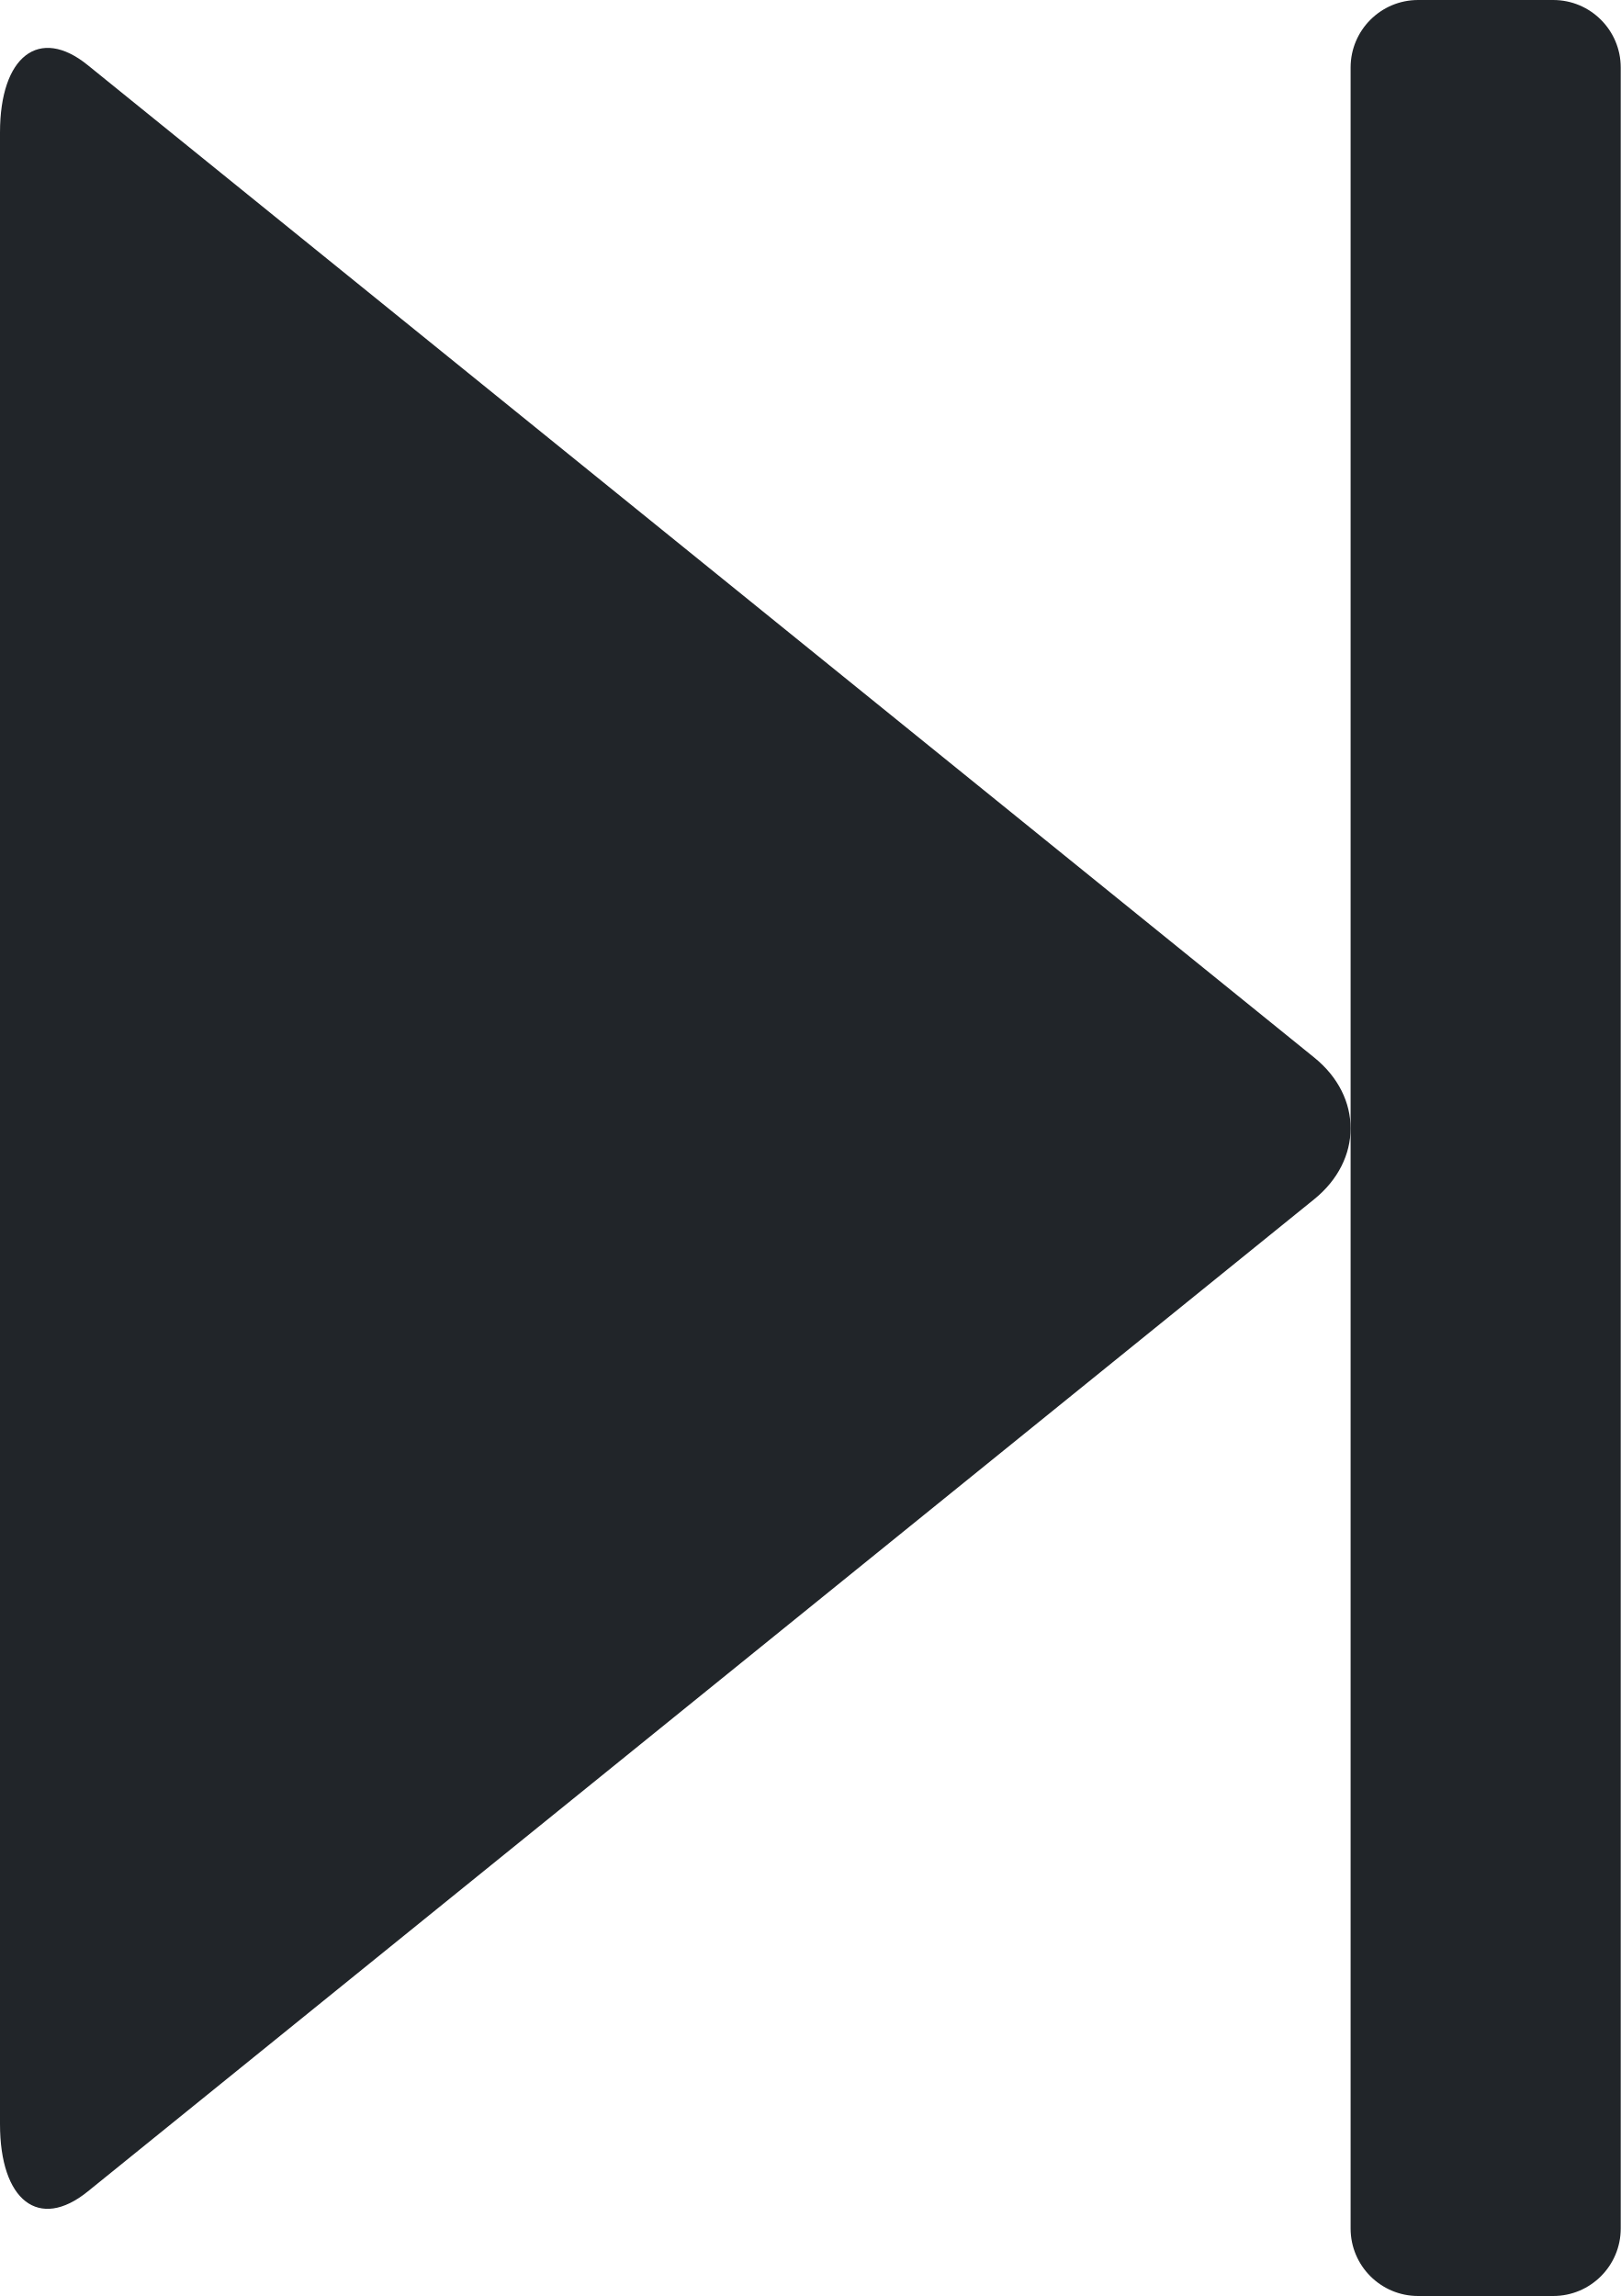
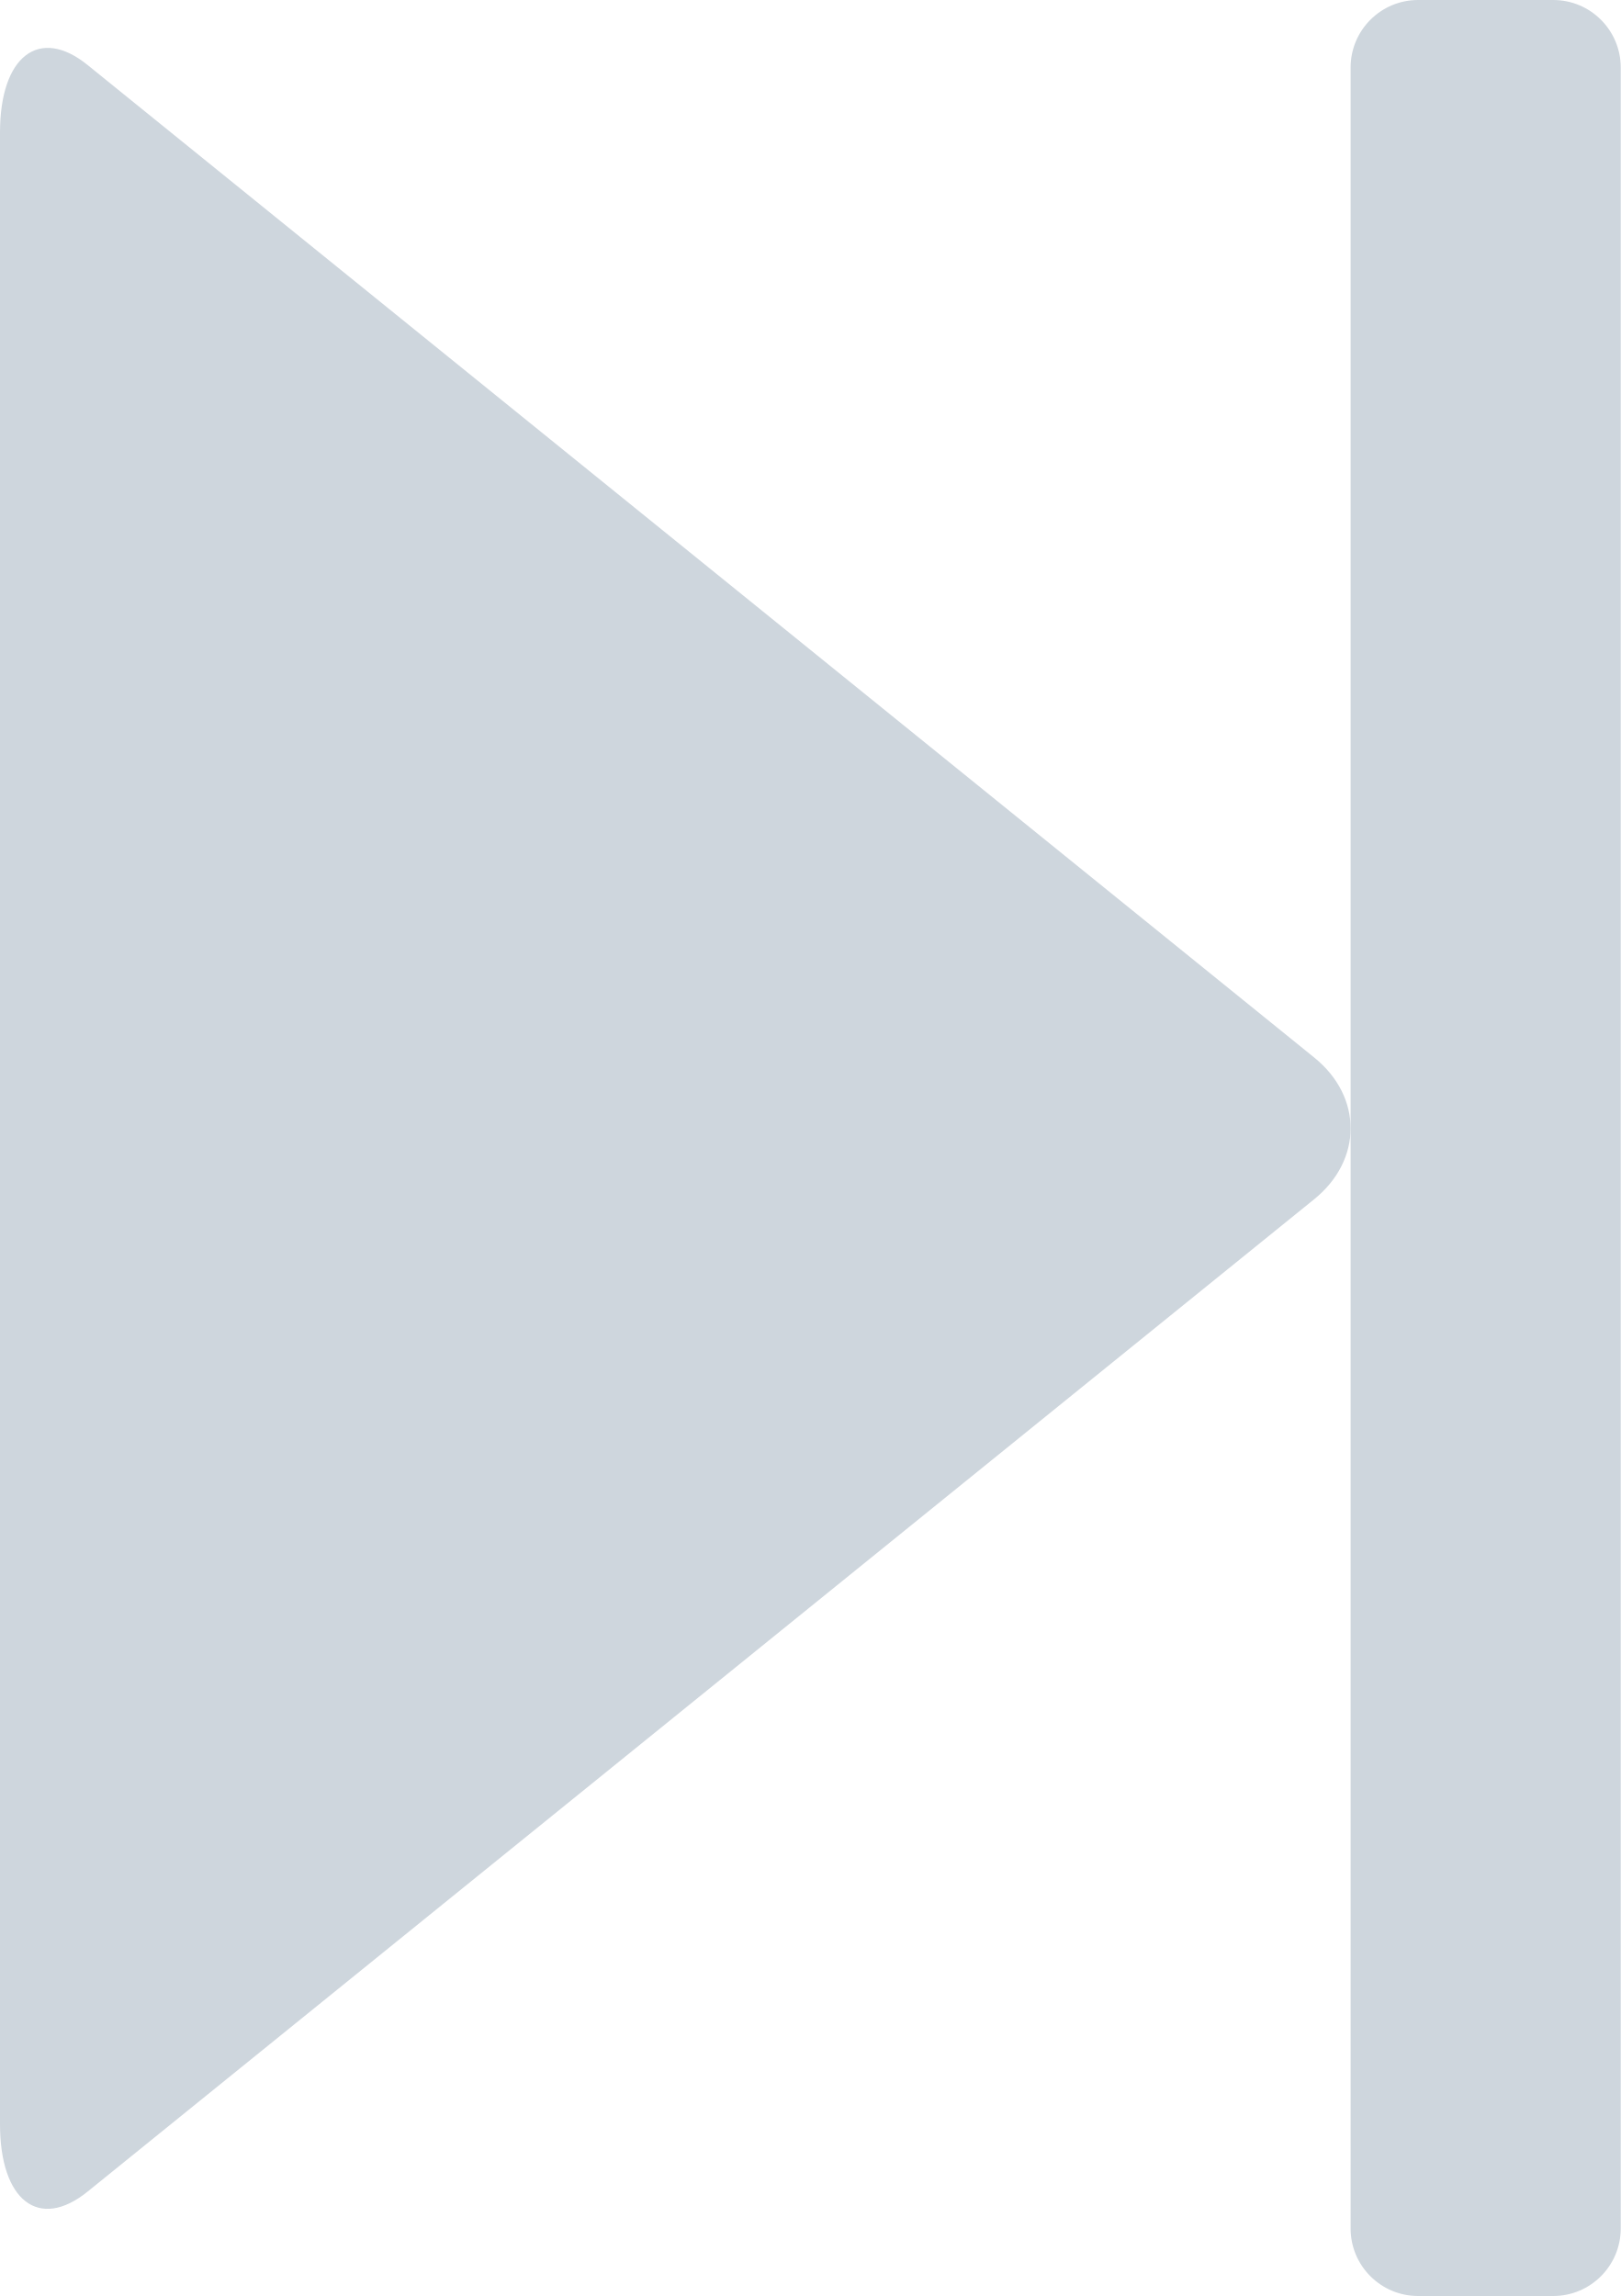
<svg xmlns="http://www.w3.org/2000/svg" width="12px" height="17px" viewBox="0 0 12 17" version="1.1">
  <defs />
  <g id="Symbols" stroke="none" stroke-width="1" fill="none" fill-rule="evenodd">
-     <g id="Next" fill="#212529">
+     <g id="Next" fill="#ced6dd">
      <rect id="|" transform="translate(11, 8.5) rotate(180) translate(-11, -8.5) " x="10" y="0" width="2" height="17" rx="0.5" />
      <path d="M2.7533531e-14,15.728 C2.7533531e-14,16.295 0.291,16.518 0.649,16.228 L9.73,8.88 C10.091,8.589 10.089,8.12 9.73,7.83 L0.649,0.483 C0.288,0.191 2.7533531e-14,0.416 2.7533531e-14,0.983 L2.7533531e-14,15.728 Z" id="&gt;" transform="translate(5, 8.354839) scale(-1, 1) rotate(180) translate(-5, -8.354839) " />
    </g>
  </g>
</svg>
